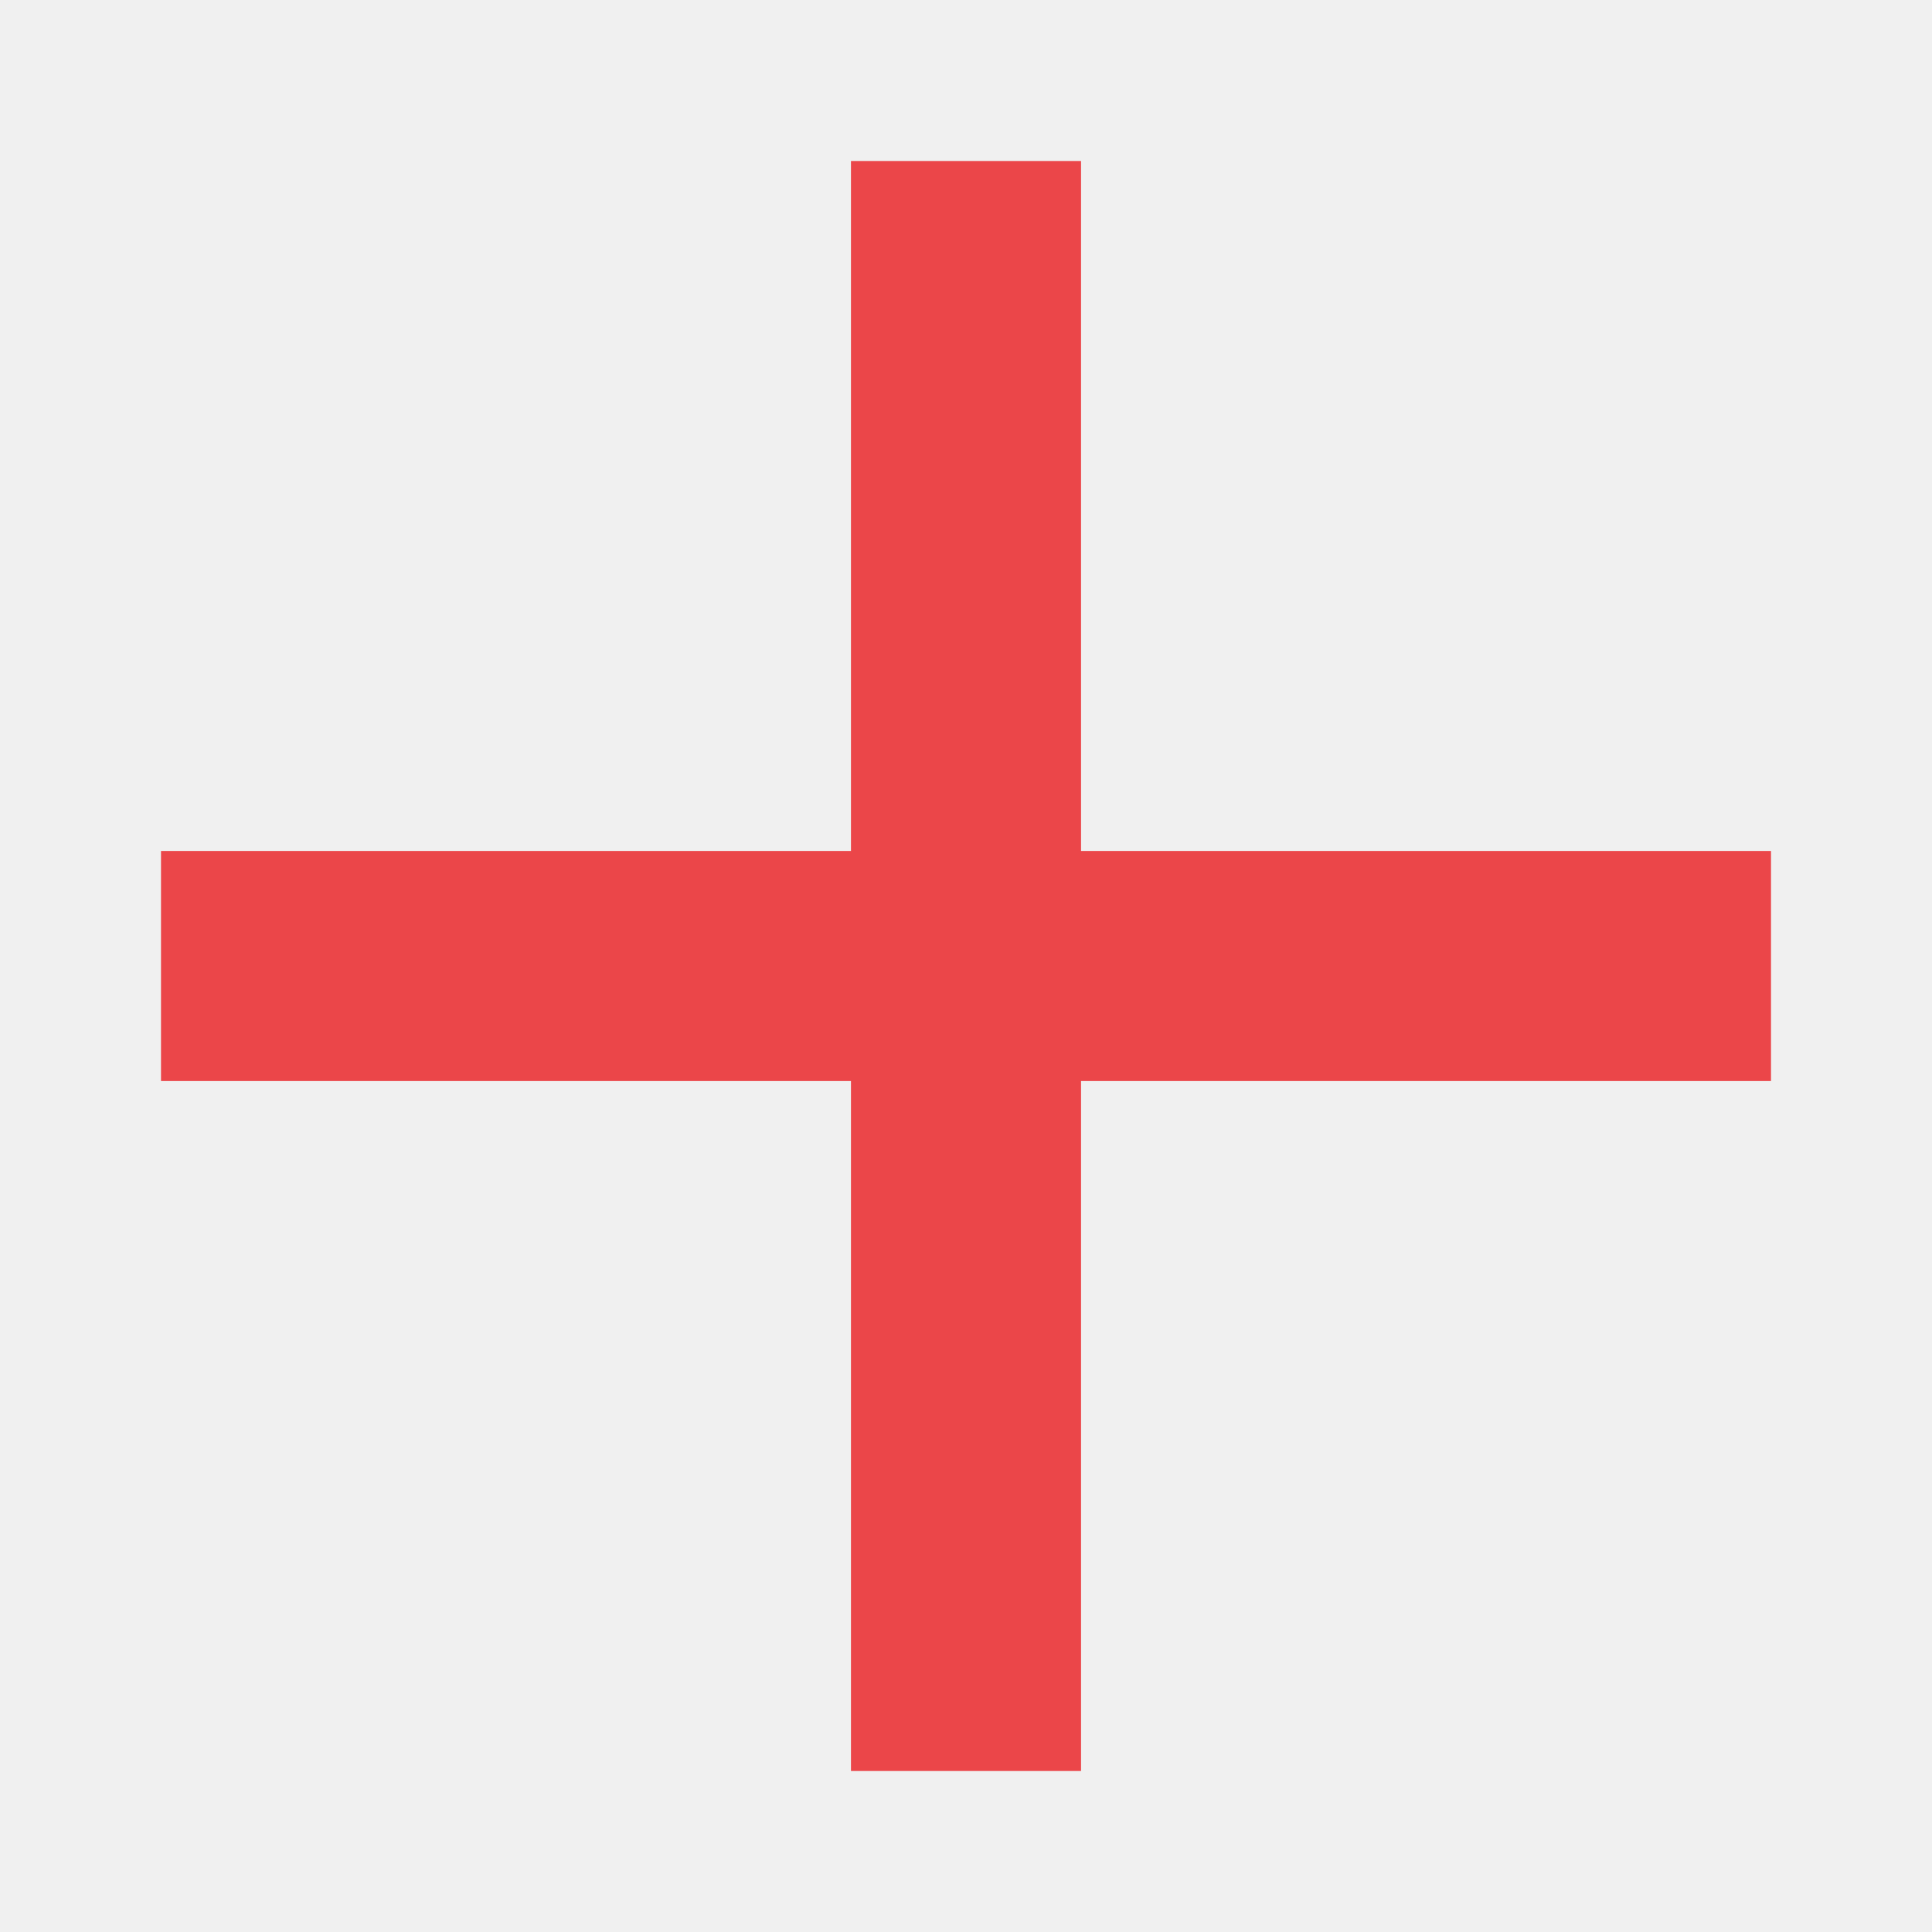
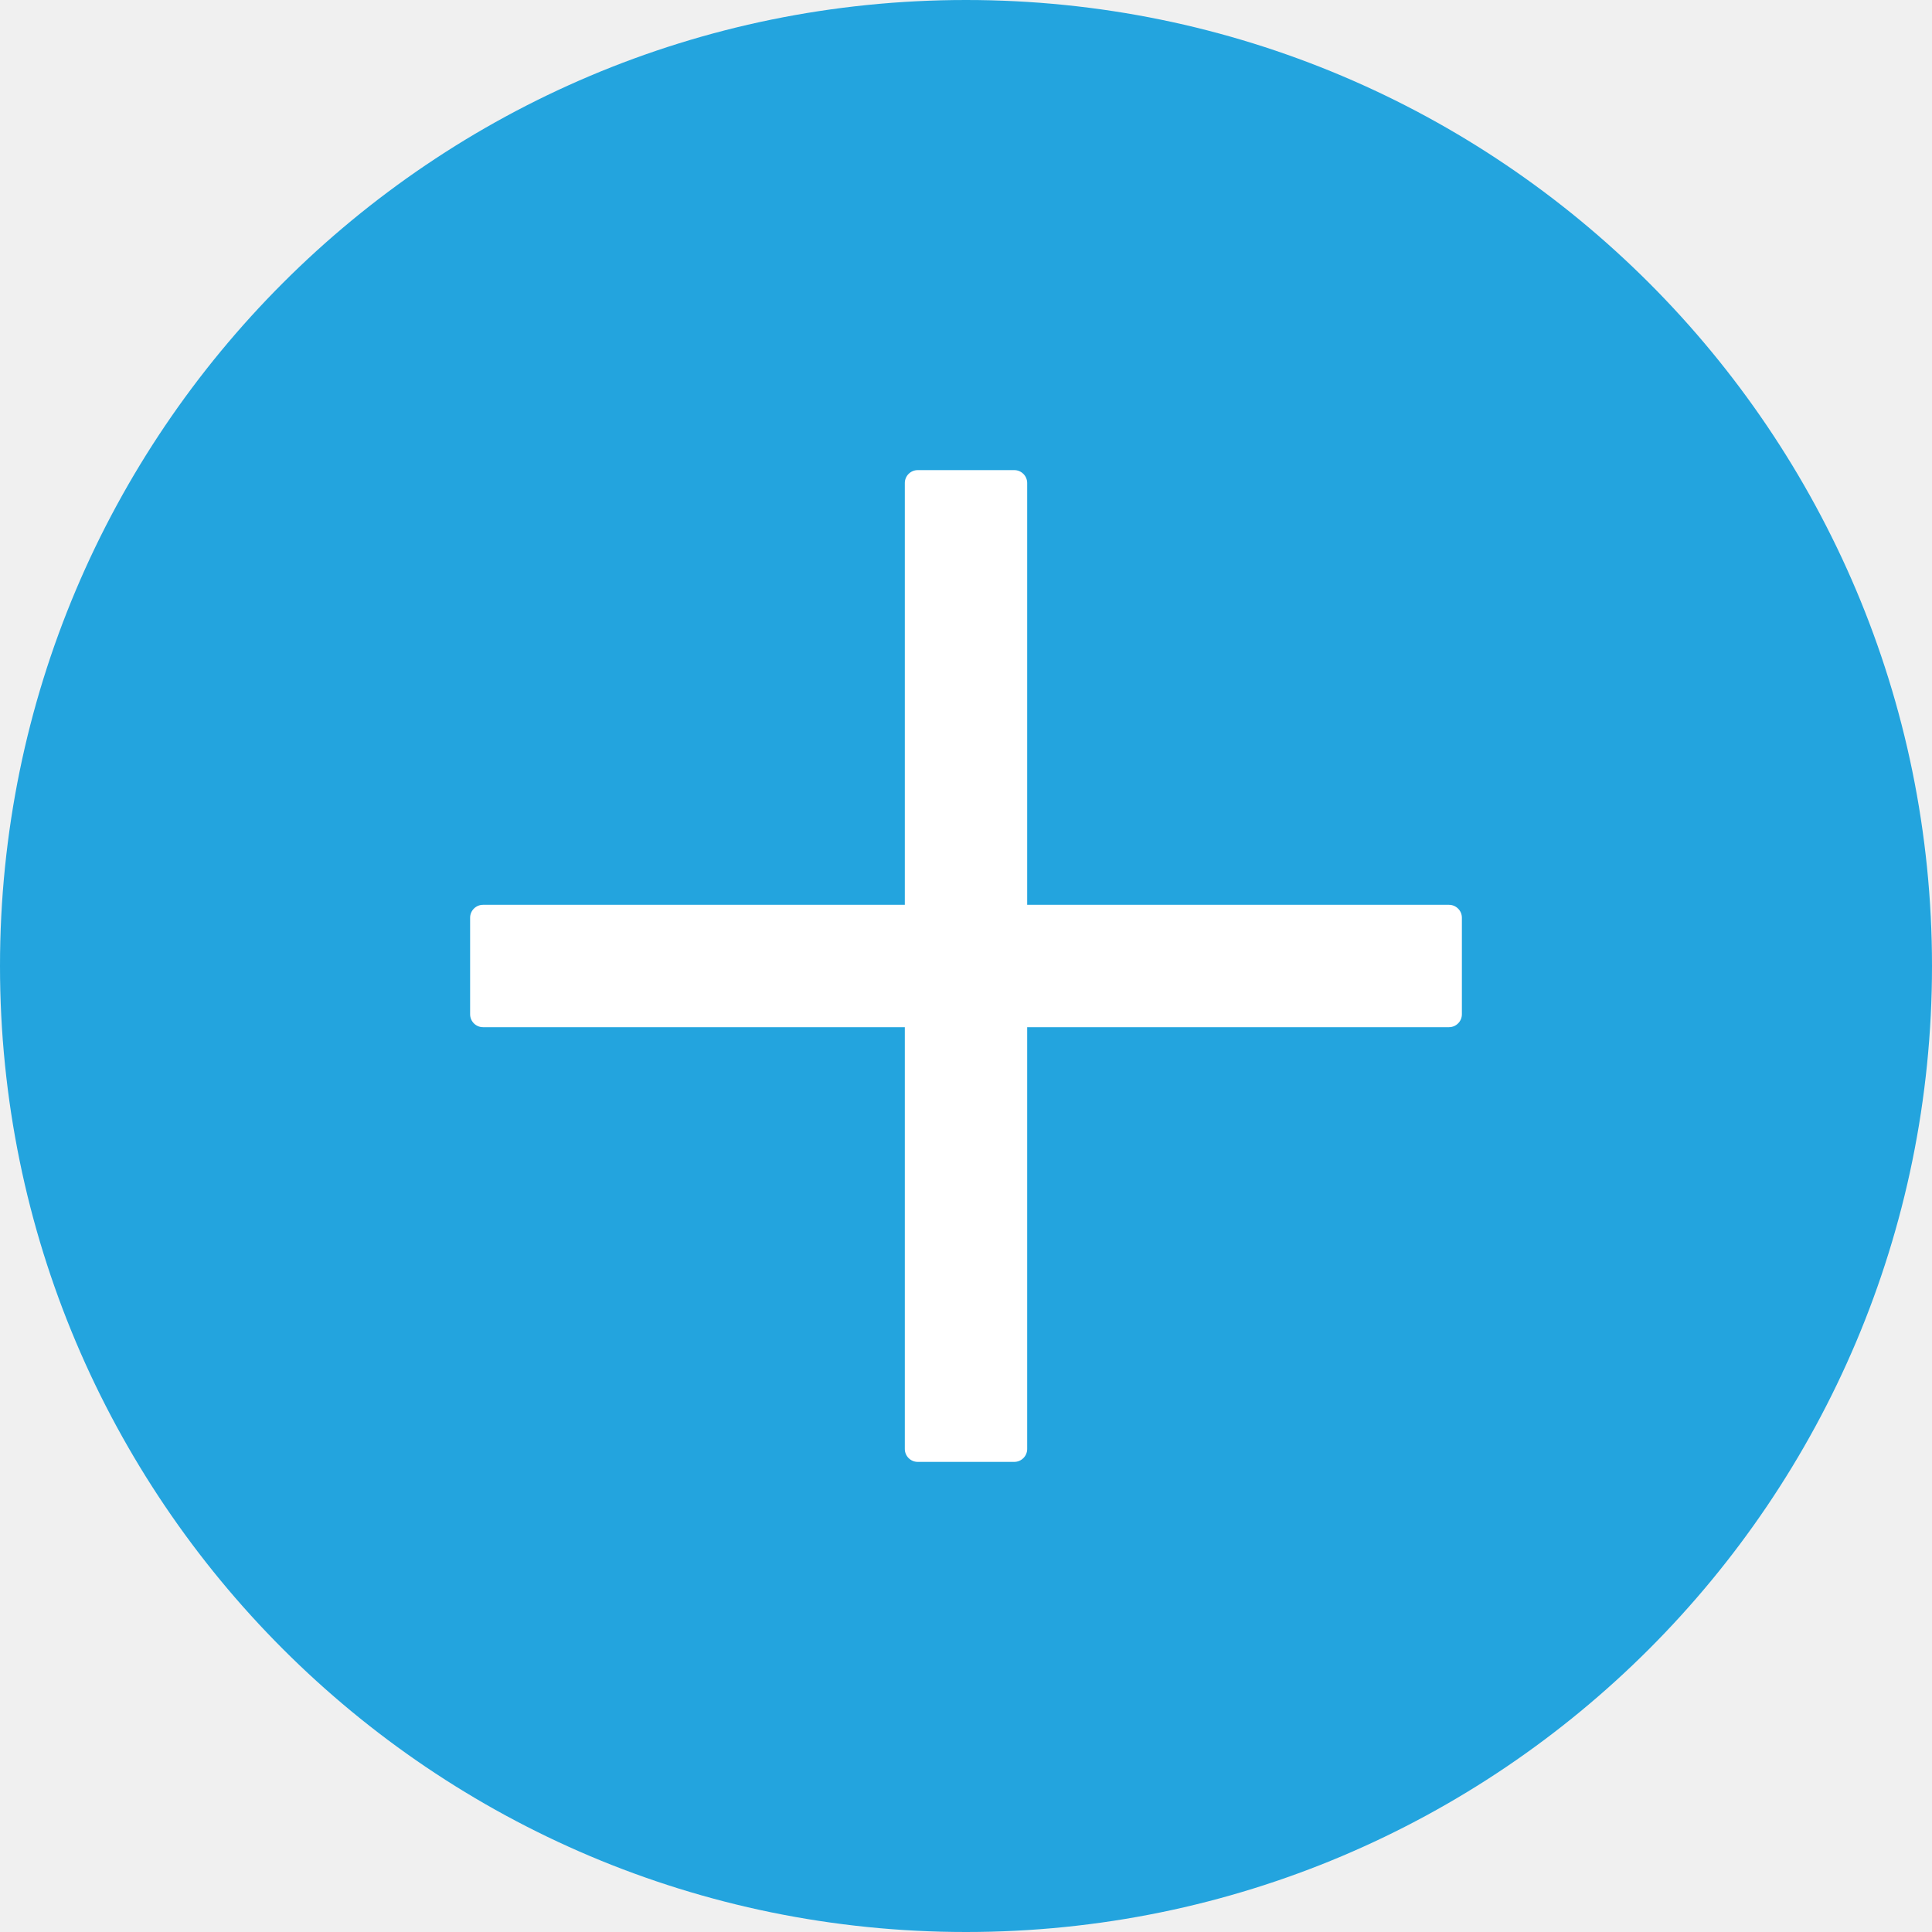
- <svg xmlns="http://www.w3.org/2000/svg" width="24" height="24" viewBox="0 0 24 24" fill="none">
-   <path d="M10.571 13.429H2V10.571H10.571V2H13.429V10.571H22V13.429H13.429V22H10.571V13.429Z" fill="#EB4649" />
+ <svg xmlns="http://www.w3.org/2000/svg" viewBox="0 0 300 300">
+   <defs>
+     <style>.d{fill:#fff;}.e{fill:#23a4de;}</style>
+   </defs>
+   <g id="a" />
+   <g id="b">
+     <g id="c">
+       <g>
+         <circle class="e" cx="150" cy="150" r="150" />
+         <path class="d" d="M225,140.5h-65.5V75c0-1.1-.9-2-2-2h-15c-1.1,0-2,.9-2,2v65.5H75c-1.1,0-2,.9-2,2v15c0,1.1,.9,2,2,2h65.5v65.5c0,1.1,.9,2,2,2h15c1.1,0,2-.9,2-2v-65.5h65.5c1.1,0,2-.9,2-2v-15c0-1.1-.9-2-2-2Z" />
+       </g>
+     </g>
+   </g>
</svg>
